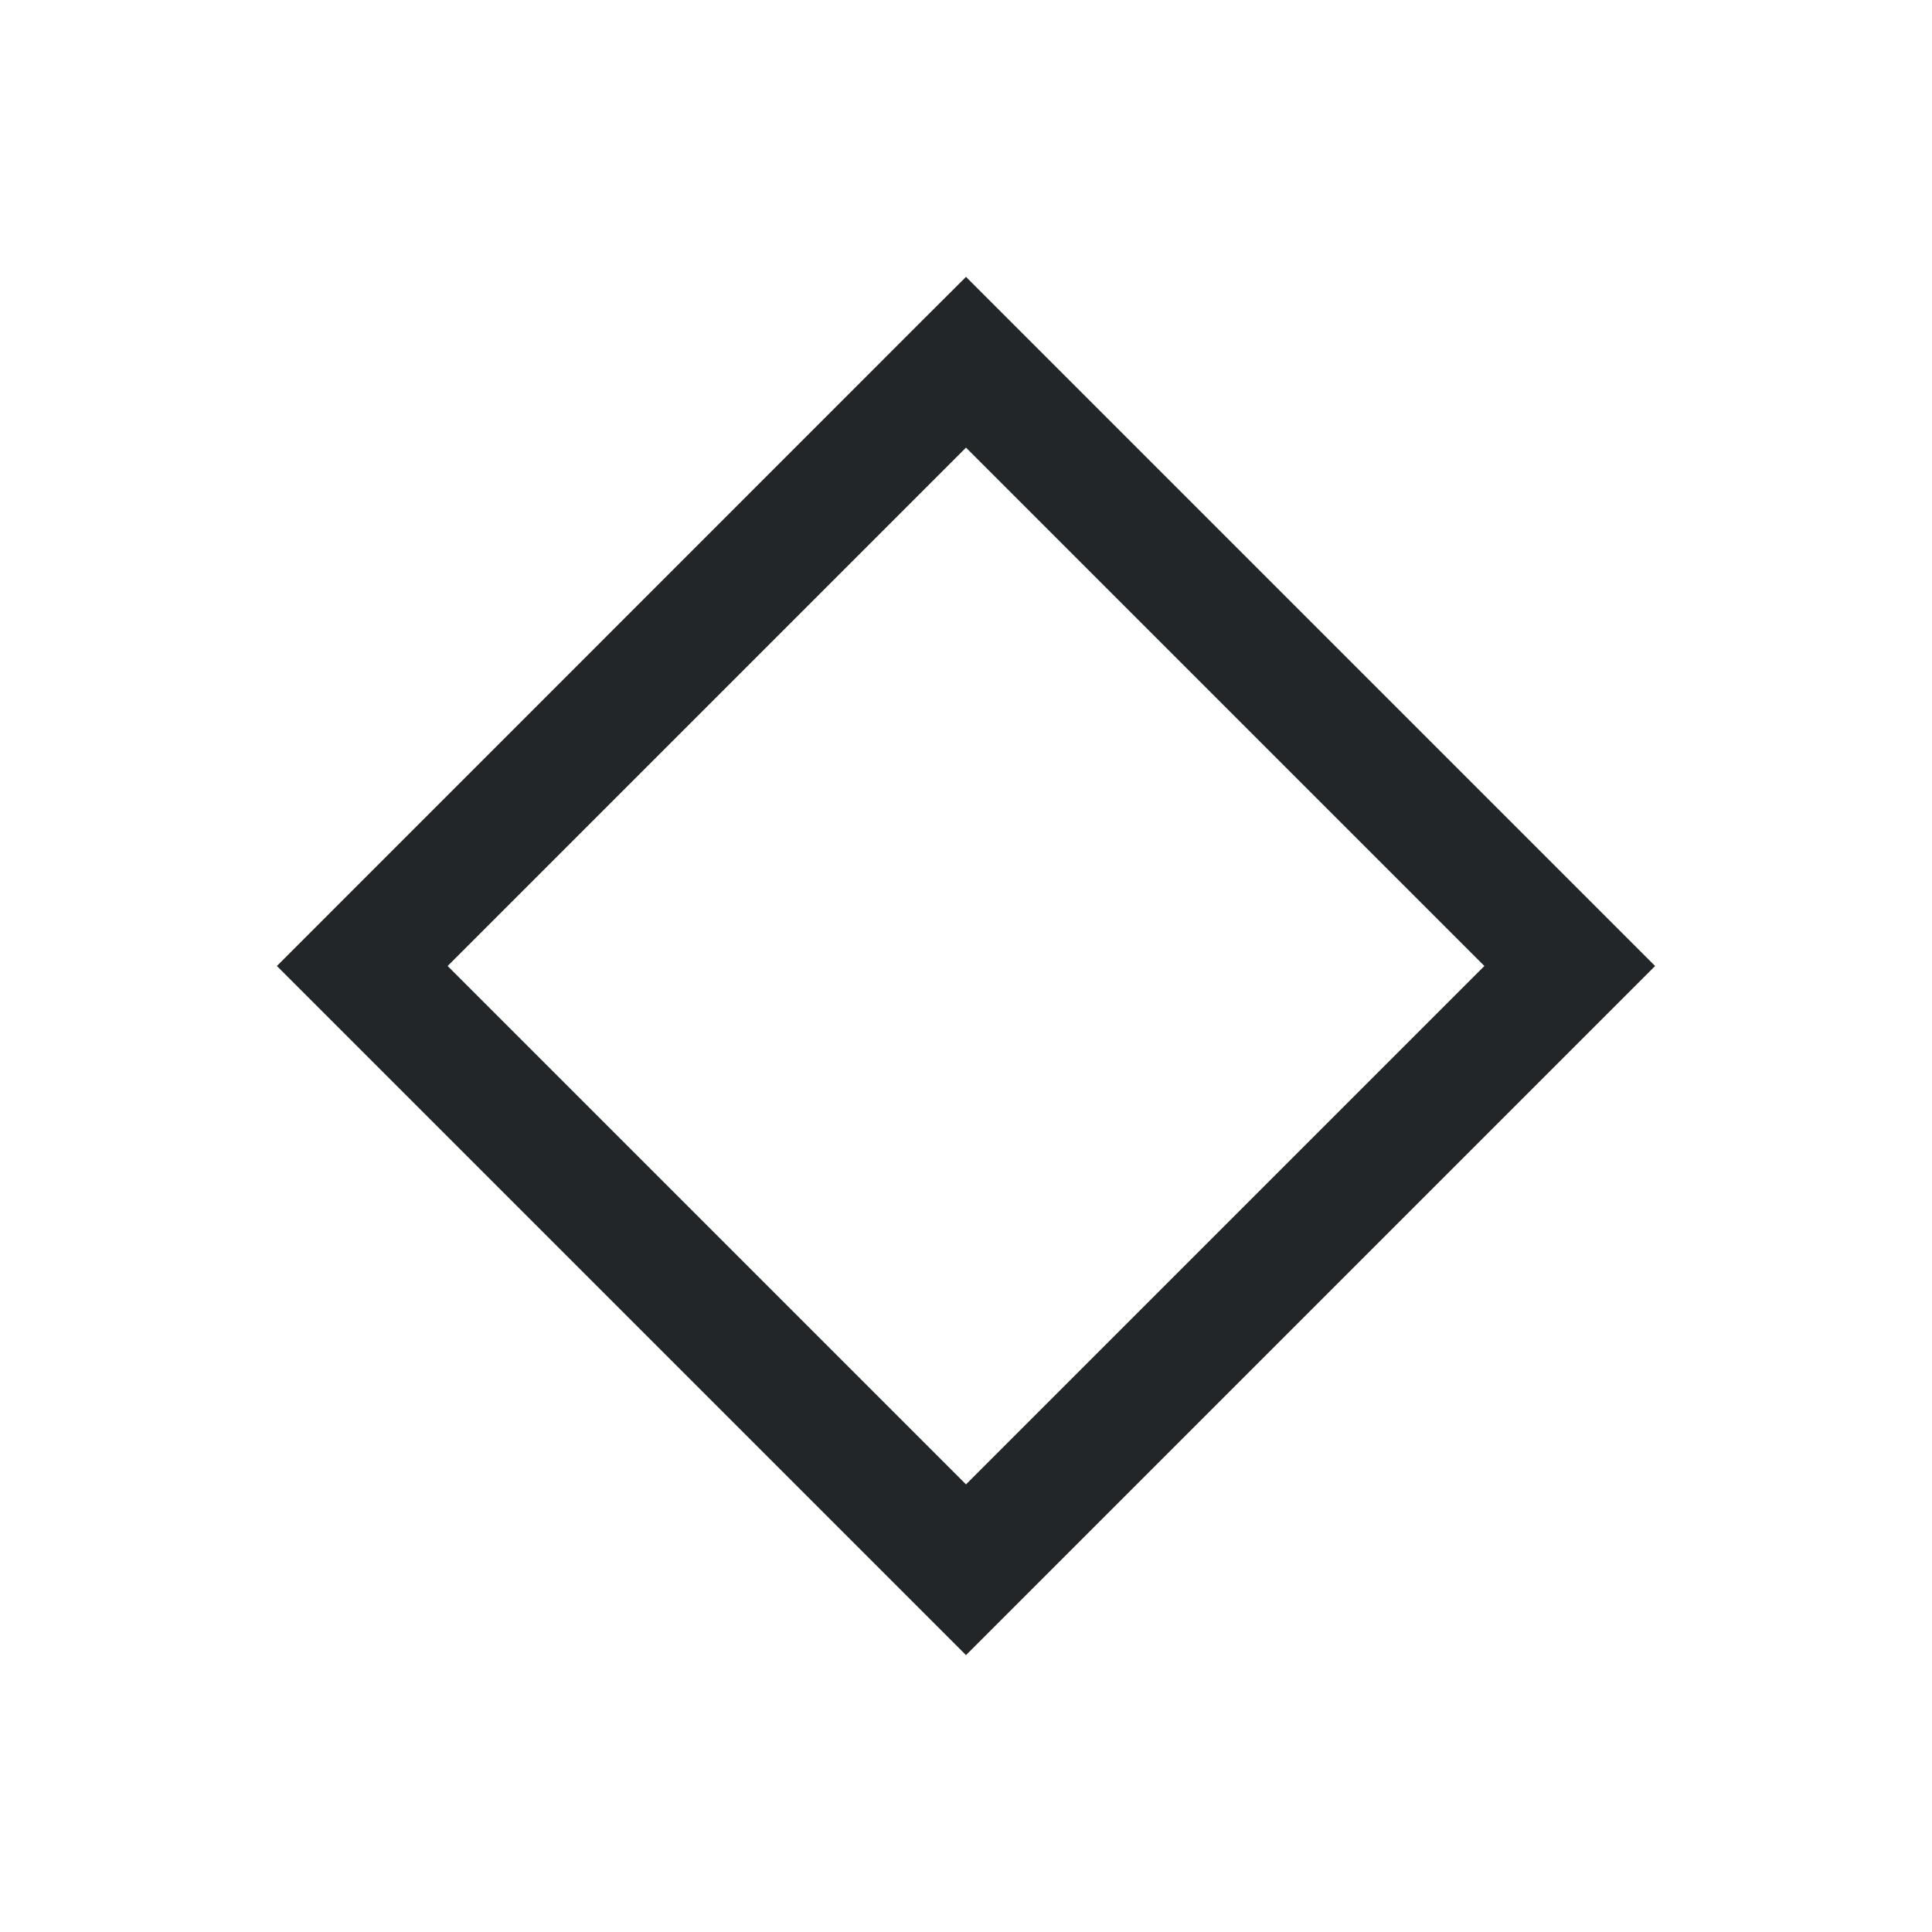
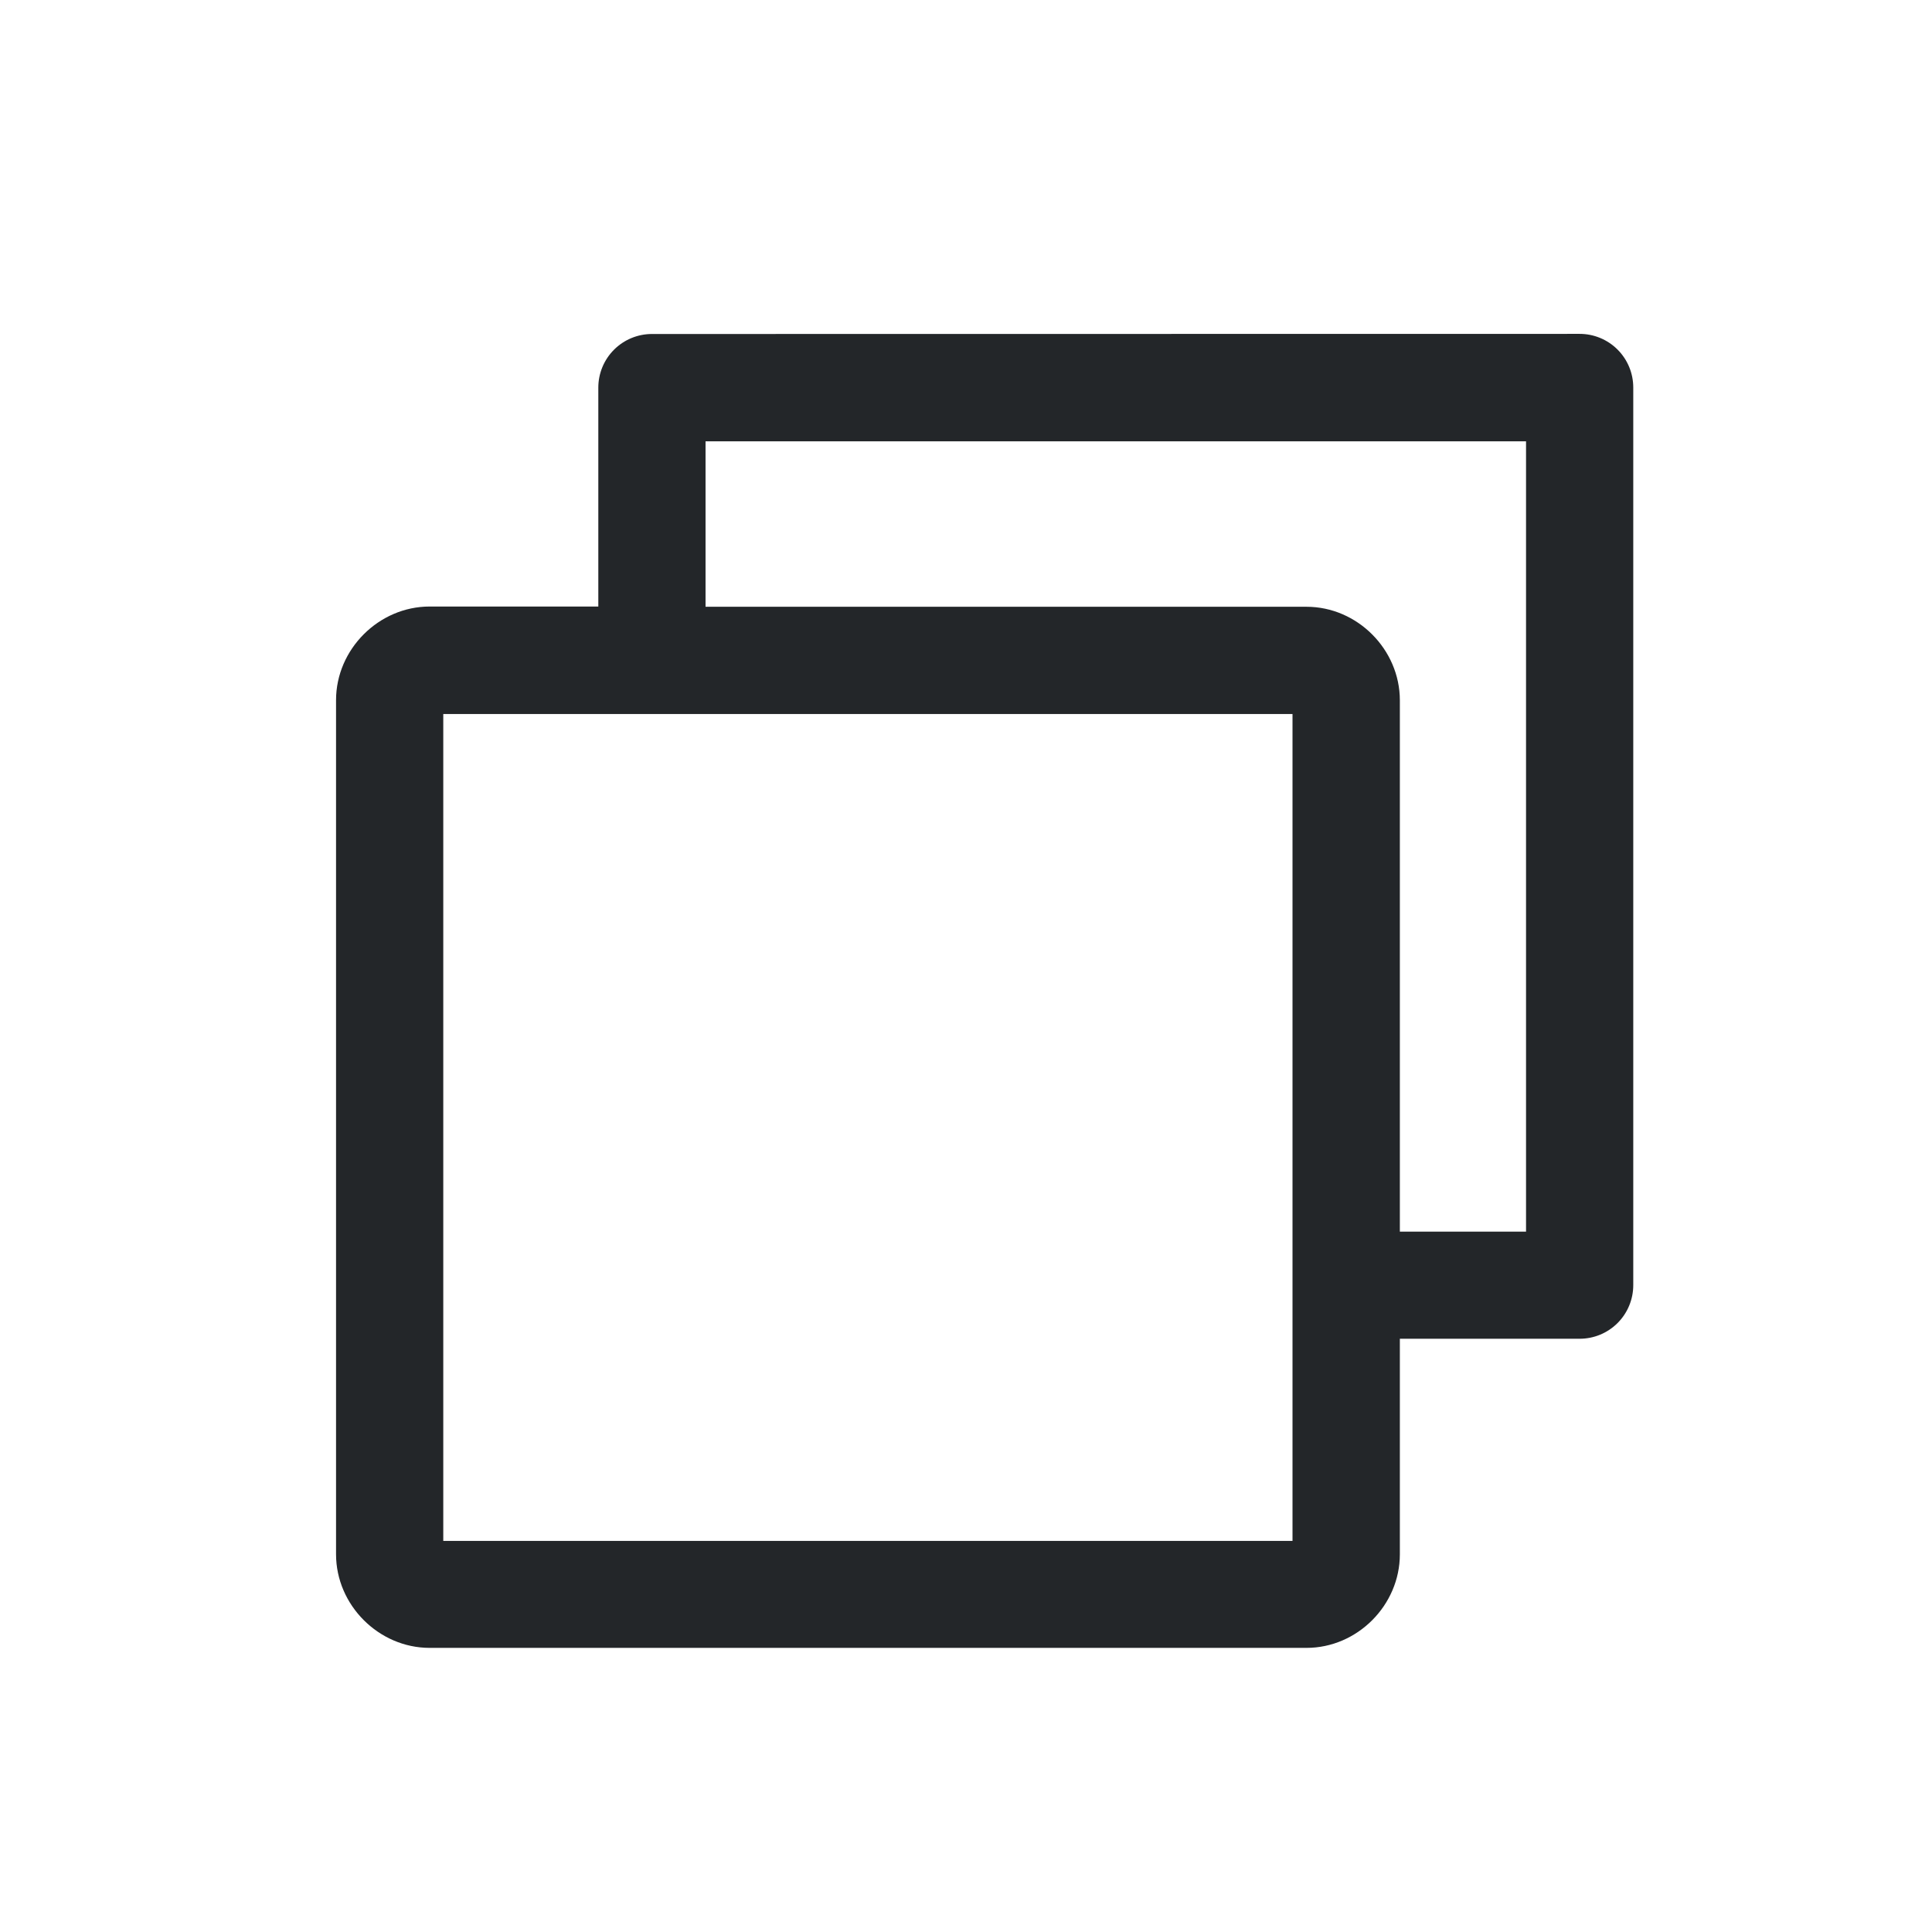
- <svg xmlns="http://www.w3.org/2000/svg" viewBox="0 0 16 16">
+ <svg xmlns="http://www.w3.org/2000/svg" version="1.1" viewBox="0 0 16 16">
  <style type="text/css" id="current-color-scheme">
        .ColorScheme-Text {
            color:#232629;
        }
    </style>
-   <path d="M8 2.293l-.354.353L2.293 8 8 13.707 13.707 8zm0 1.414L12.293 8 8 12.293 3.707 8z" class="ColorScheme-Text" fill="currentColor" />
+   <path d="m5.4 2.766a0.444 0.444 0 0 0-0.445 0.445v1.812h-1.397c-0.421 0-0.775 0.354-0.775 0.775v7.074c0 0.421 0.354 0.775 0.775 0.775h7.262c0.421-1e-6 0.773-0.354 0.773-0.775v-1.785h1.488a0.444 0.444 0 0 0 0.445-0.445v-7.432a0.444 0.444 0 0 0-0.445-0.445zm0.443 0.889h6.795v6.545h-1.045v-4.4c0-0.421-0.352-0.775-0.773-0.775h-4.977zm-2.172 2.258h7.033v6.848h-7.033z" class="ColorScheme-Text" fill="currentColor" />
</svg>
